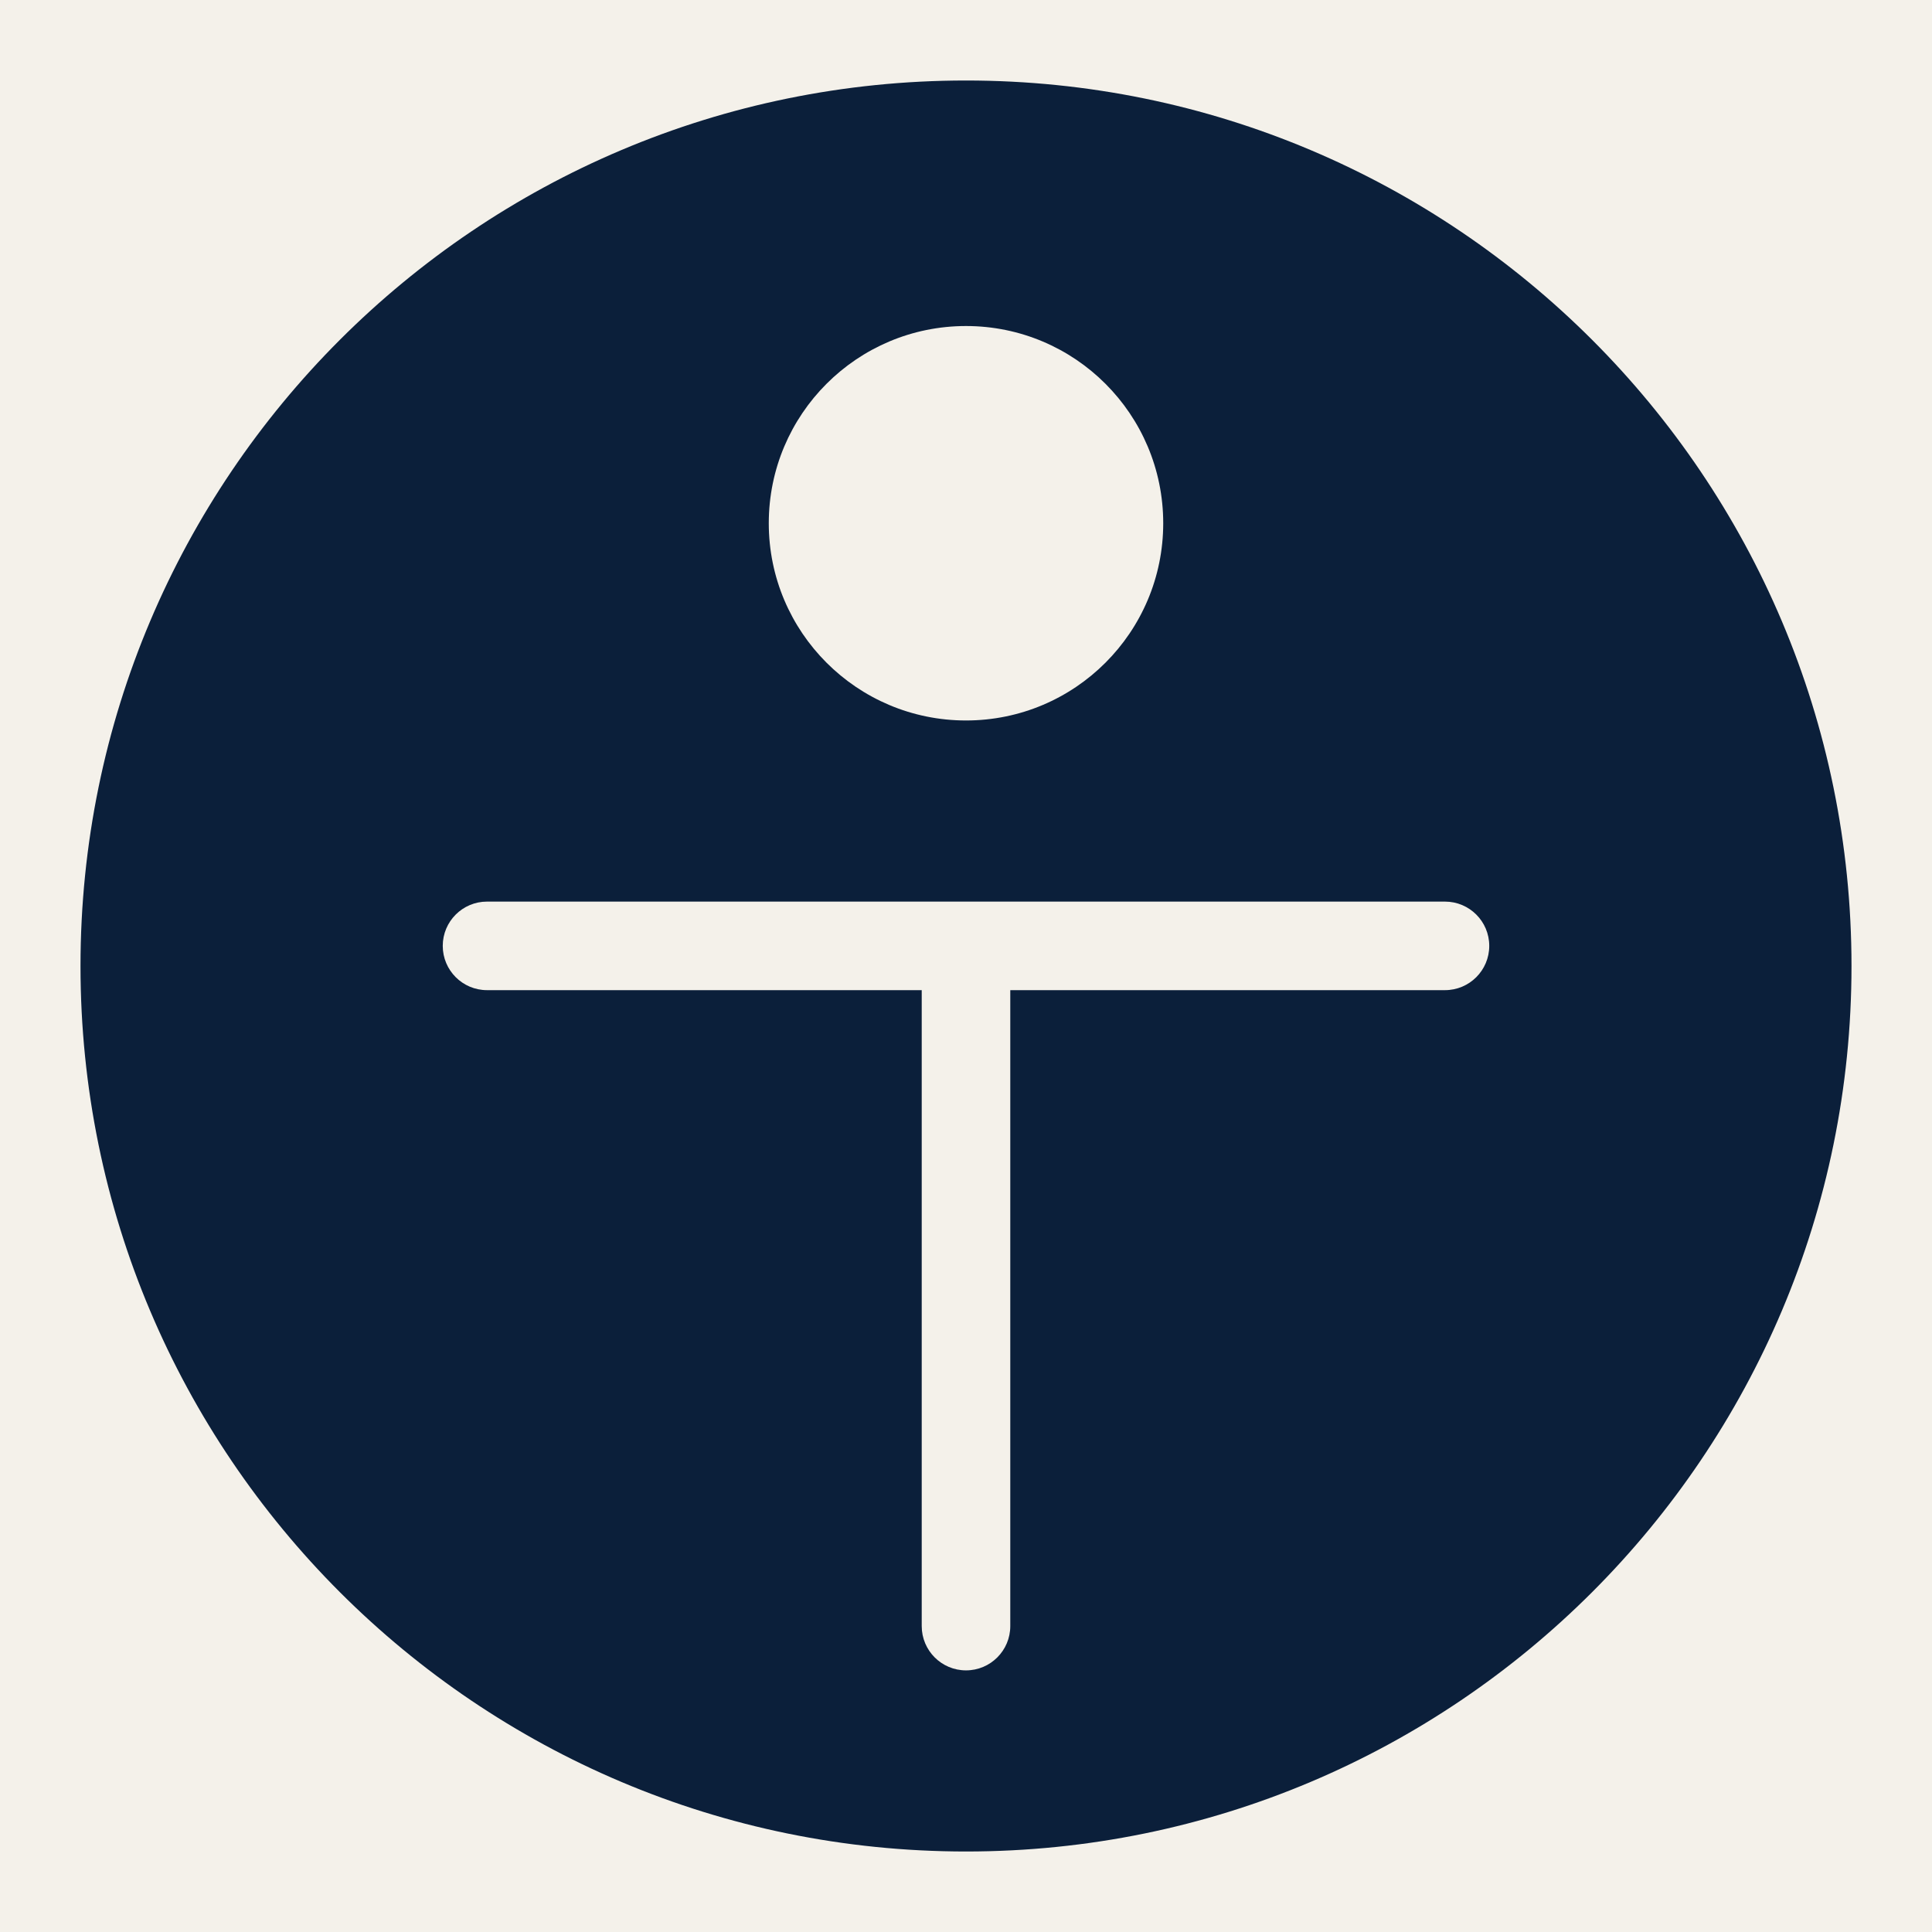
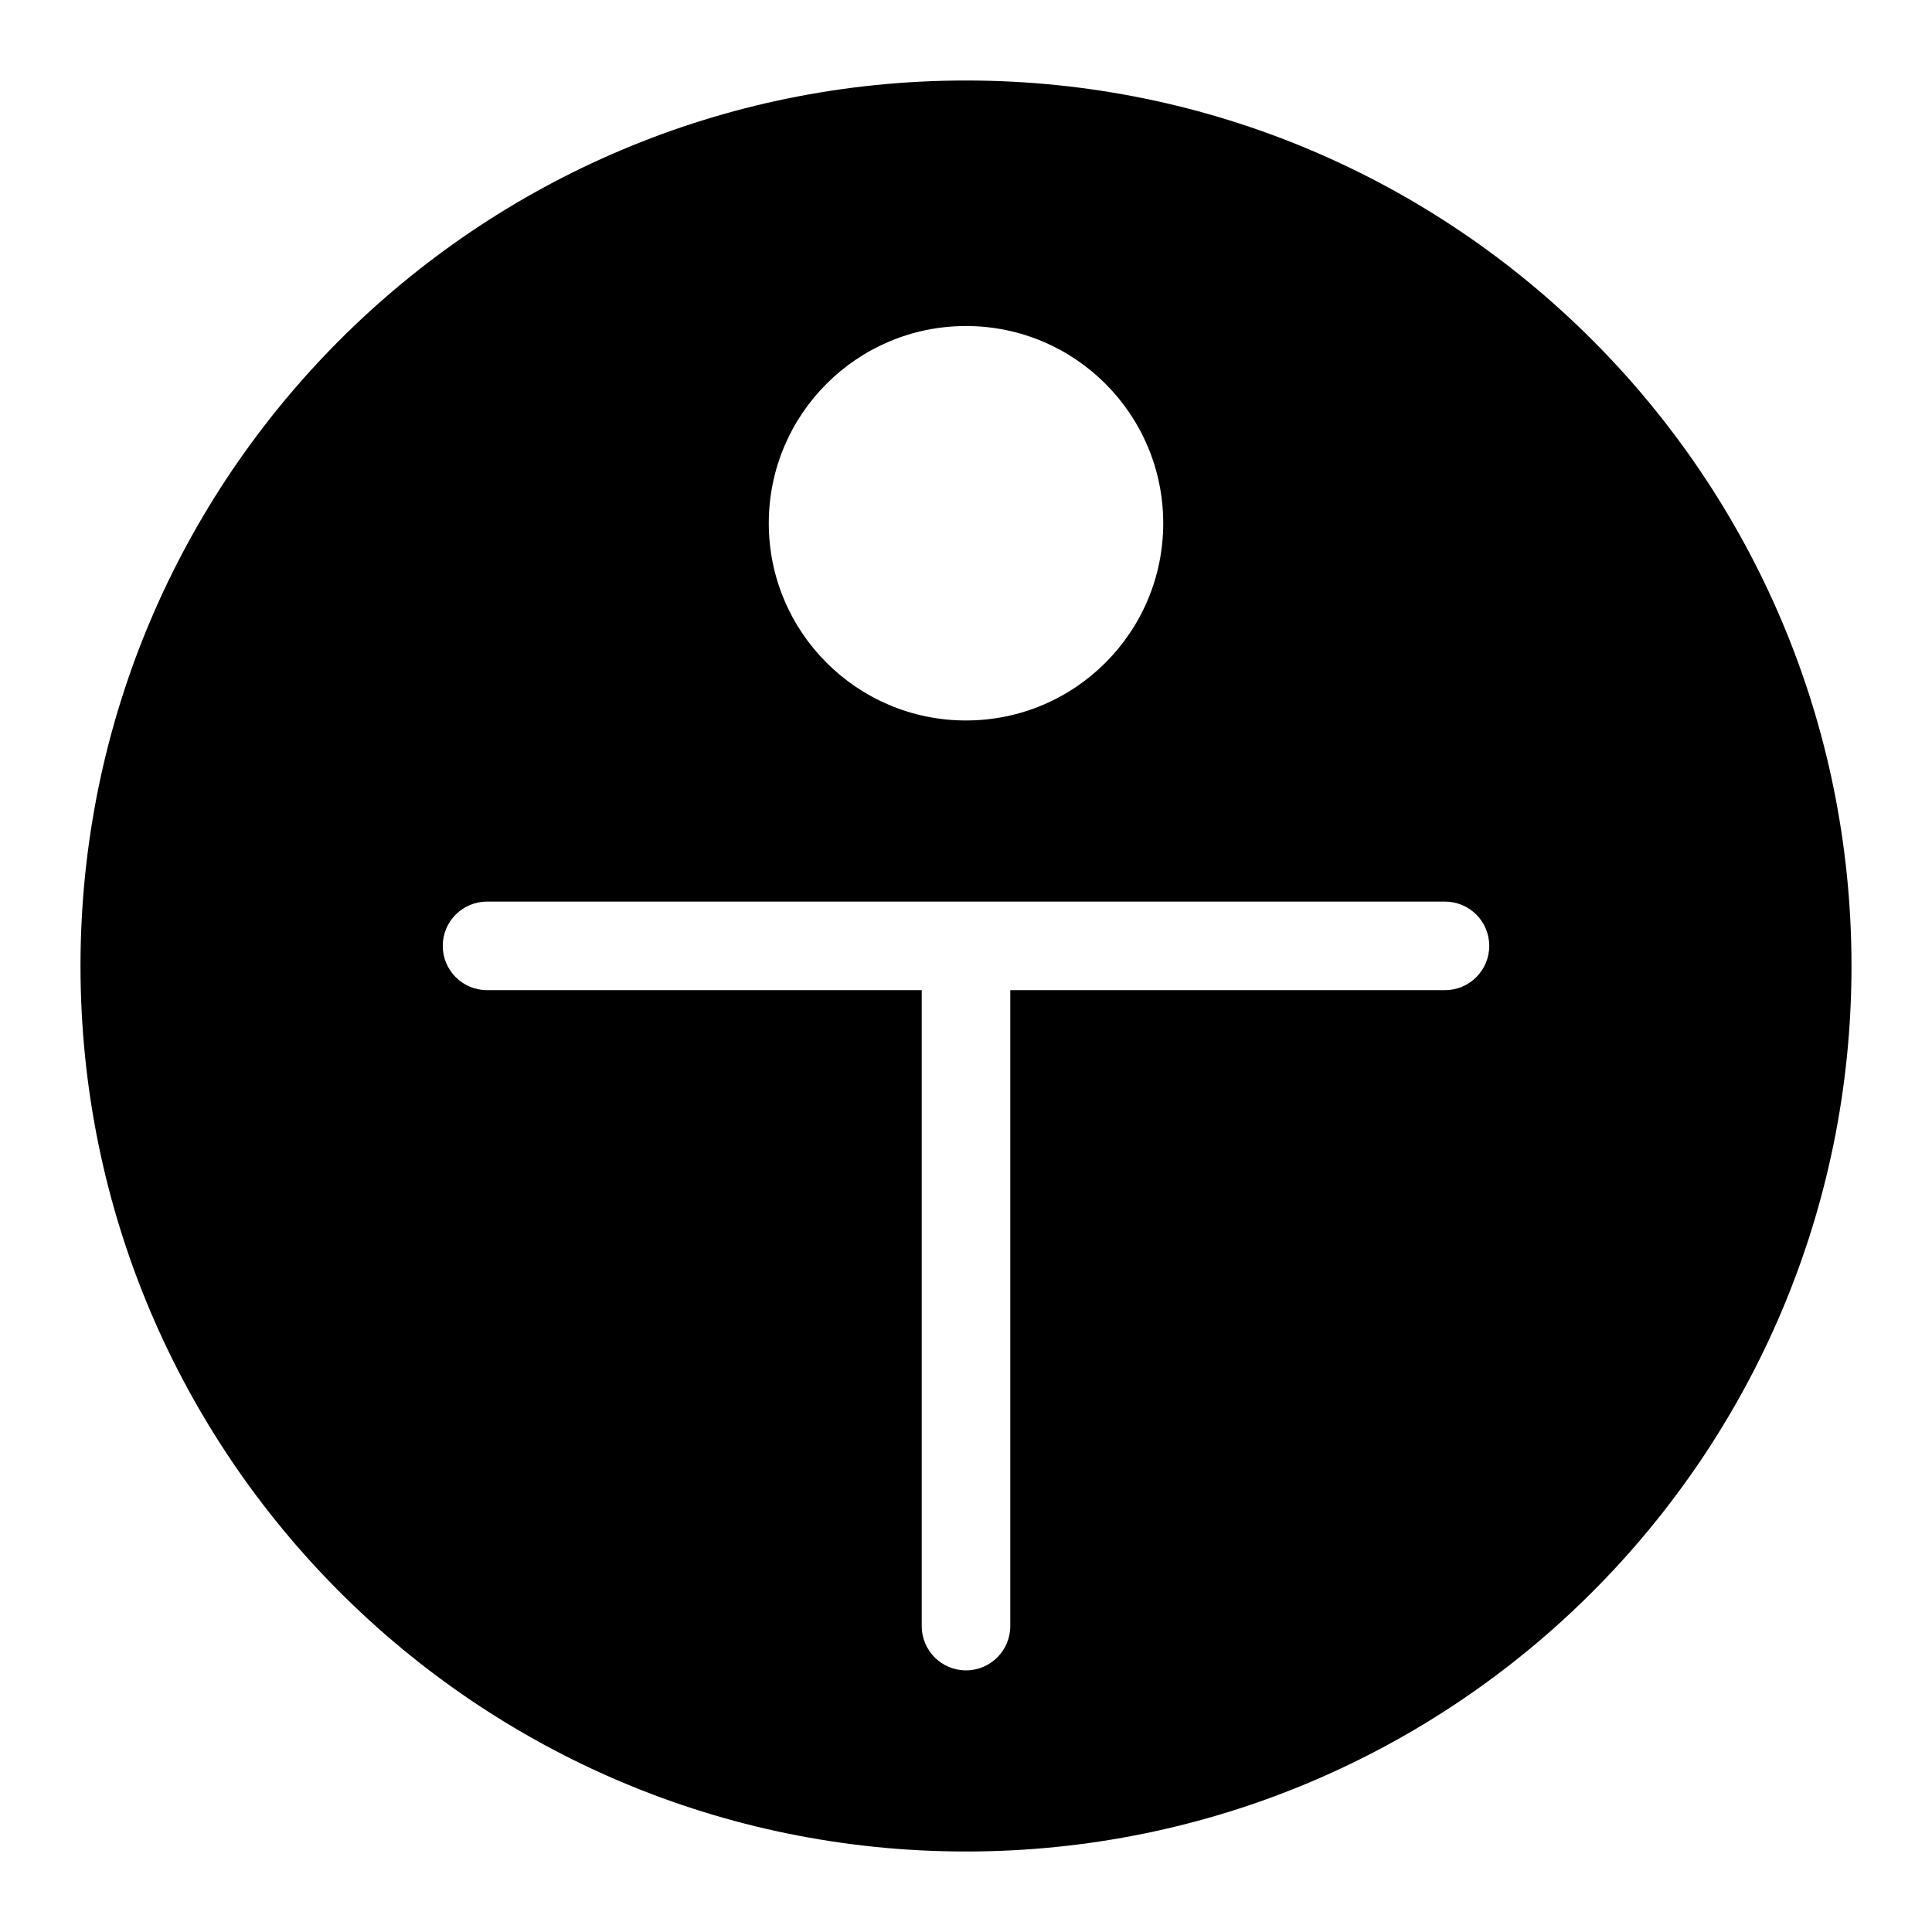
<svg xmlns="http://www.w3.org/2000/svg" viewBox="0 0 48 48" role="img" aria-label="Tenu — Mark 01 Disc">
-   <rect width="48" height="48" fill="#F4F1EA" />
+   <rect width="48" height="48" fill="#ffffff" />
  <defs>
    <mask id="tenu-cut-disc">
      <rect width="48" height="48" fill="white" />
      <circle cx="24" cy="13" r="4.9" fill="black" />
      <rect x="11" y="22.4" width="26" height="2.2" rx="1.1" fill="black" />
      <rect x="22.9" y="23.5" width="2.2" height="18" rx="1.1" fill="black" />
    </mask>
  </defs>
-   <circle cx="24" cy="24" r="22" fill="#0B1F3A" mask="url(#tenu-cut-disc)" />
-   <circle cx="24" cy="13" r="4" fill="#F4F1EA" />
+   <circle cx="24" cy="24" r="22" fill="#000000" mask="url(#tenu-cut-disc)" />
+   <circle cx="24" cy="13" r="4" fill="#ffffff" />
</svg>
